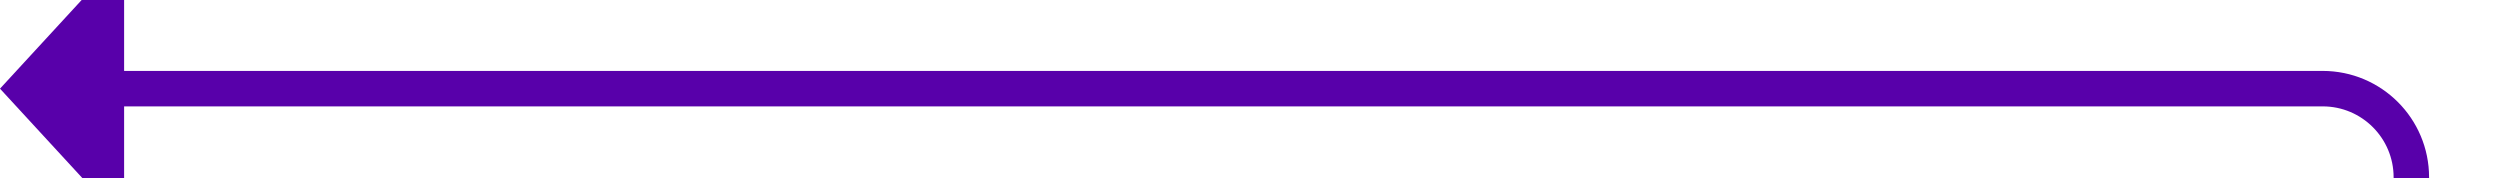
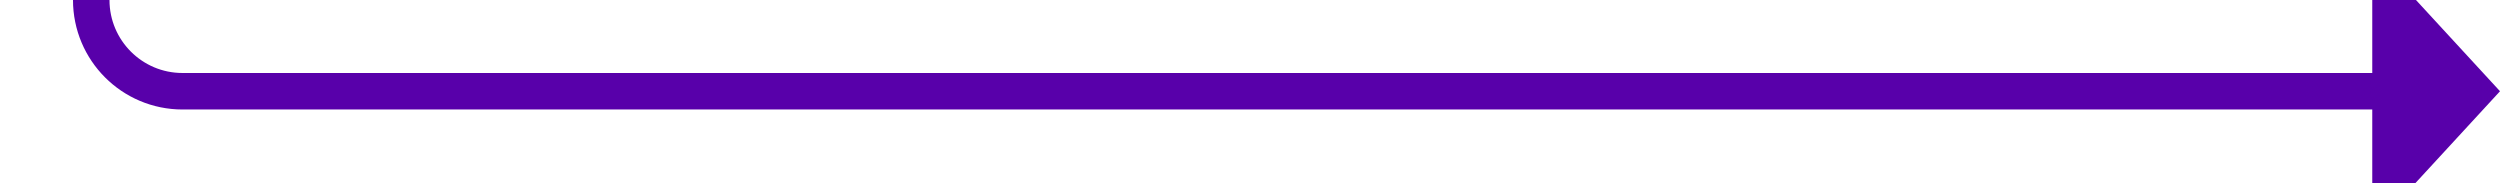
- <svg xmlns="http://www.w3.org/2000/svg" version="1.1" width="141px" height="10px" preserveAspectRatio="xMinYMid meet" viewBox="359 1961 141 8">
-   <path d="M 629 1989  L 500 1989  A 5 5 0 0 1 495 1984 L 495 1970  A 5 5 0 0 0 490 1965 L 365 1965  " stroke-width="2" stroke-dasharray="0" stroke="rgba(88, 0, 170, 1)" fill="none" class="stroke" />
-   <path d="M 627.5 1985.5  A 3.5 3.5 0 0 0 624 1989 A 3.5 3.5 0 0 0 627.5 1992.5 A 3.5 3.5 0 0 0 631 1989 A 3.5 3.5 0 0 0 627.5 1985.5 Z M 366 1957.4  L 359 1965  L 366 1972.6  L 366 1957.4  Z " fill-rule="nonzero" fill="rgba(88, 0, 170, 1)" stroke="none" class="fill" />
+ <svg xmlns="http://www.w3.org/2000/svg" version="1.1" width="137px" height="10px" preserveAspectRatio="xMinYMid meet" viewBox="696 6249 137 8">
+   <path d="M 572 6230  L 696 6230  A 5 5 0 0 1 701 6235 L 701 6248  A 5 5 0 0 0 706 6253 L 827 6253  " stroke-width="2" stroke-dasharray="0" stroke="rgba(88, 0, 170, 1)" fill="none" class="stroke" />
+   <path d="M 573.5 6226.5  A 3.5 3.5 0 0 0 570 6230 A 3.5 3.5 0 0 0 573.5 6233.5 A 3.5 3.5 0 0 0 577 6230 A 3.5 3.5 0 0 0 573.5 6226.5 Z M 826 6260.6  L 833 6253  L 826 6245.4  L 826 6260.6  Z " fill-rule="nonzero" fill="rgba(88, 0, 170, 1)" stroke="none" class="fill" />
</svg>
